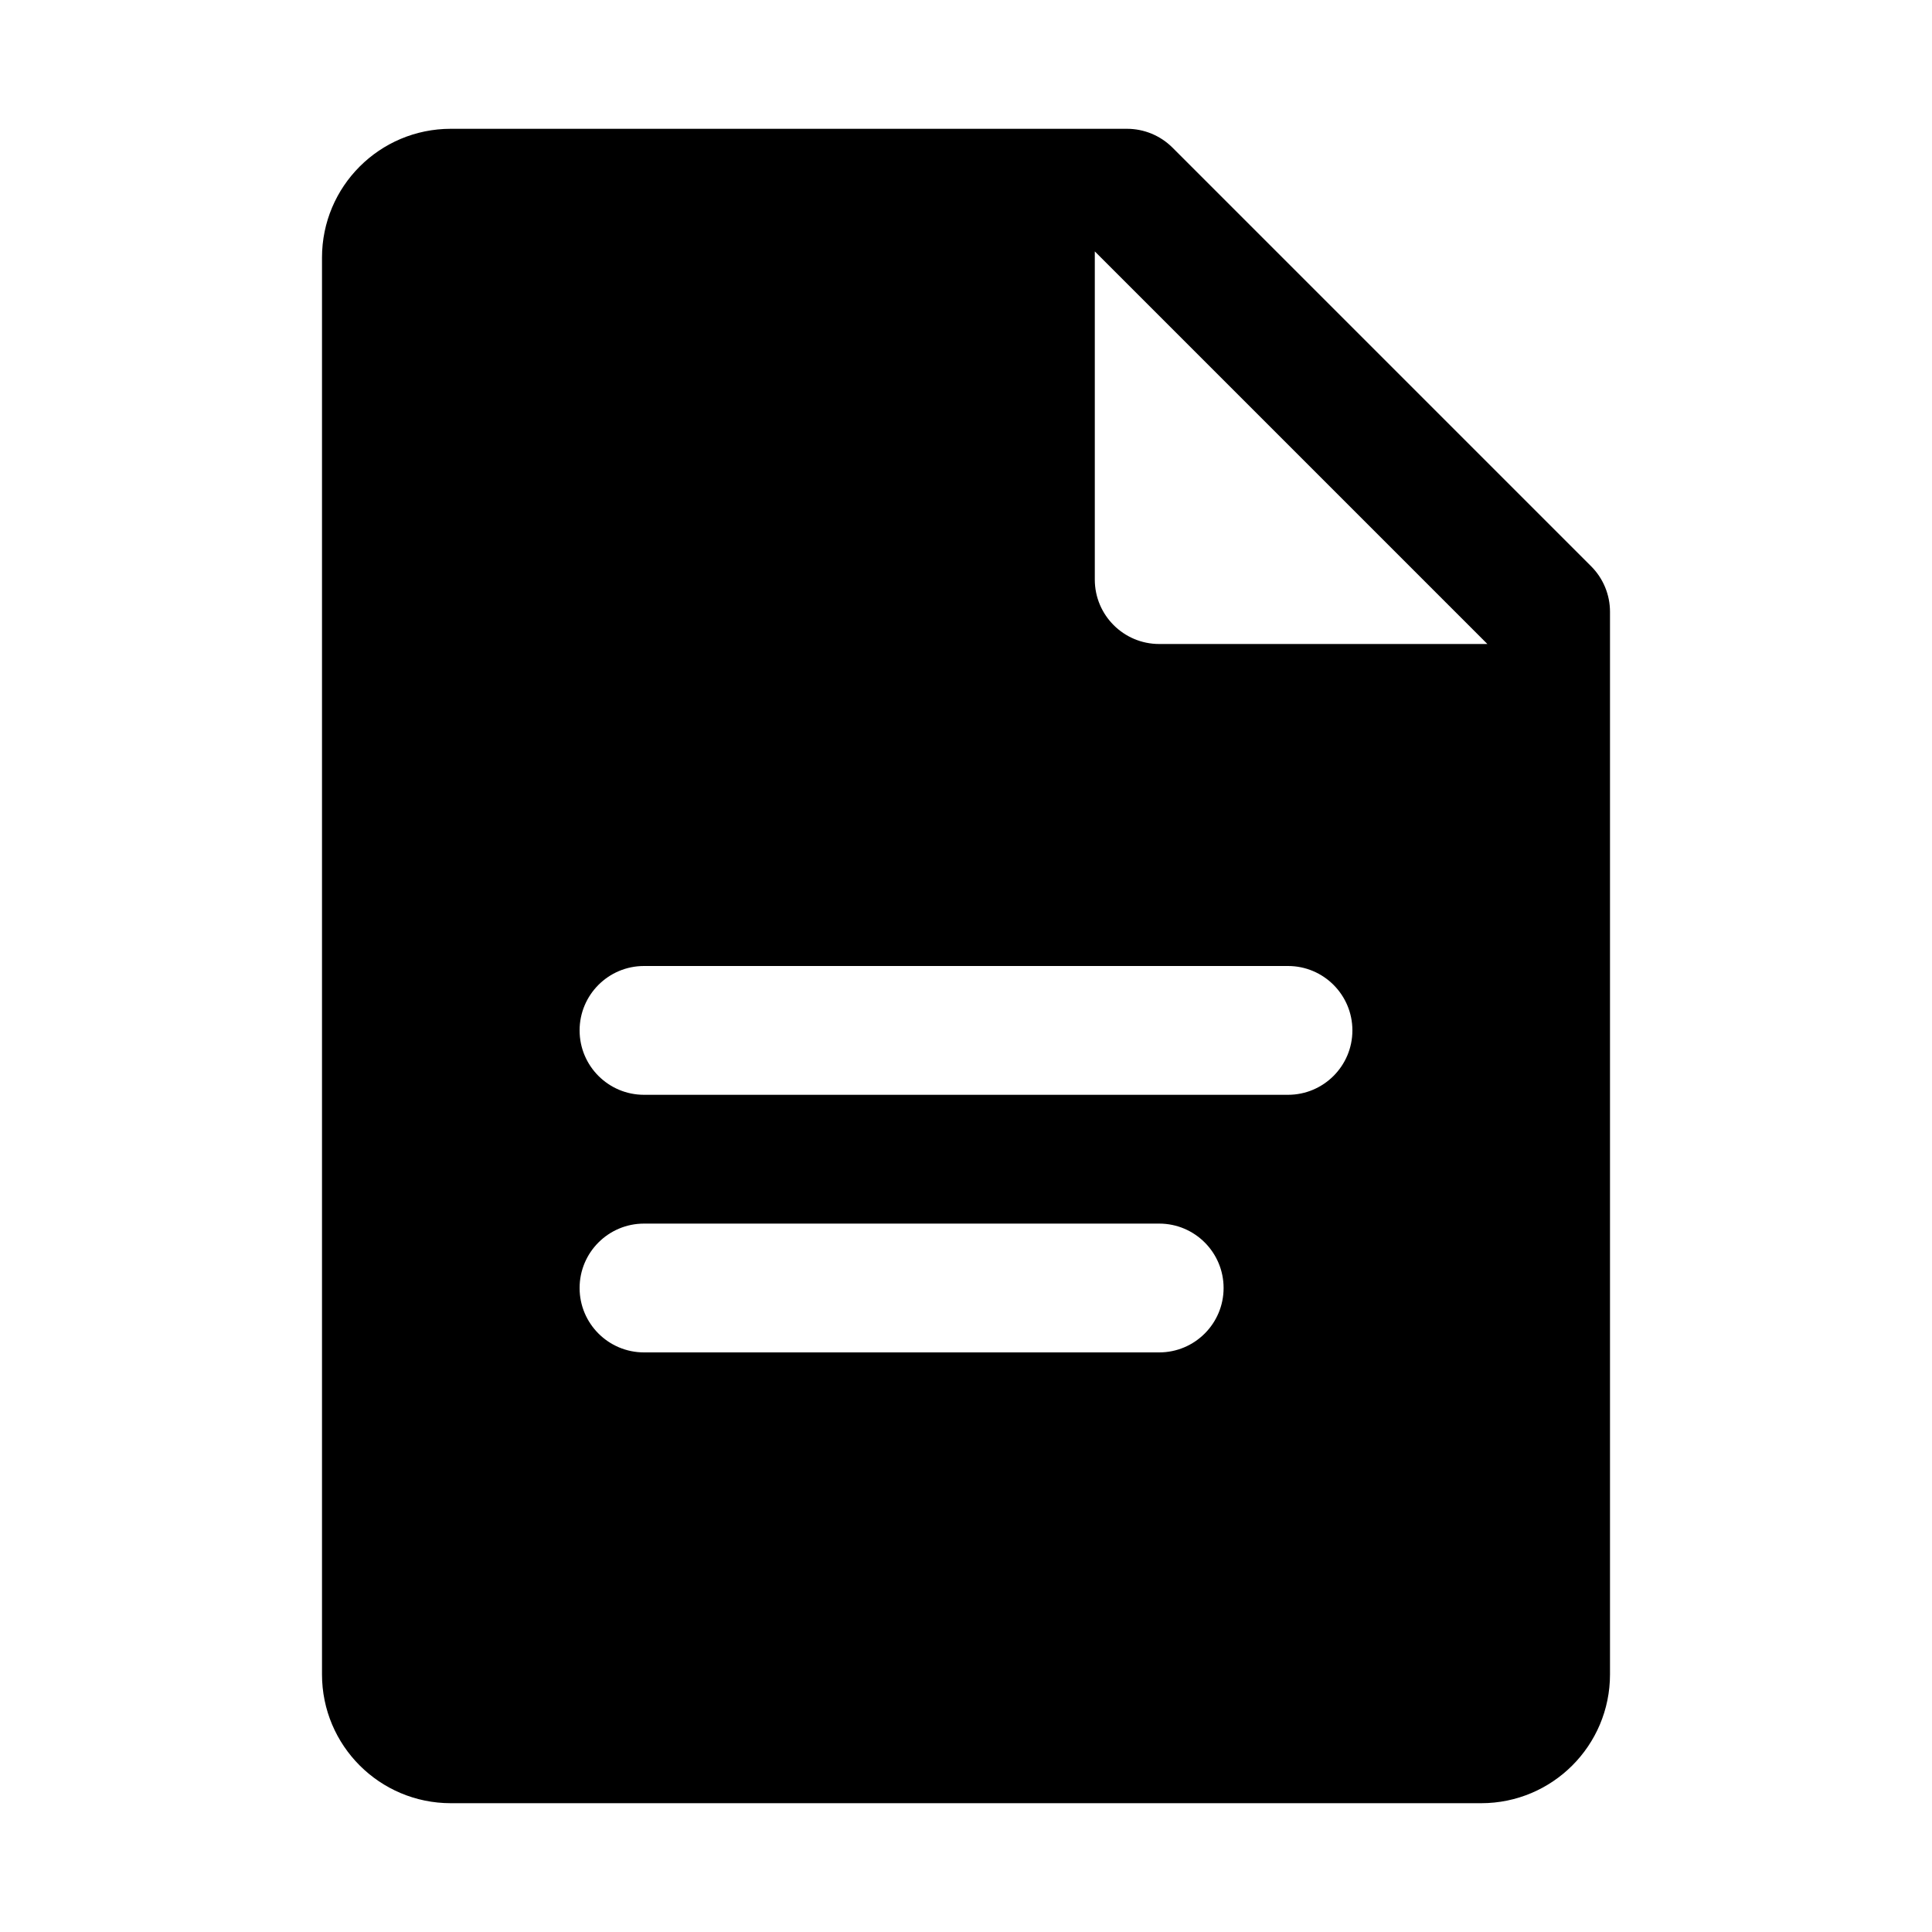
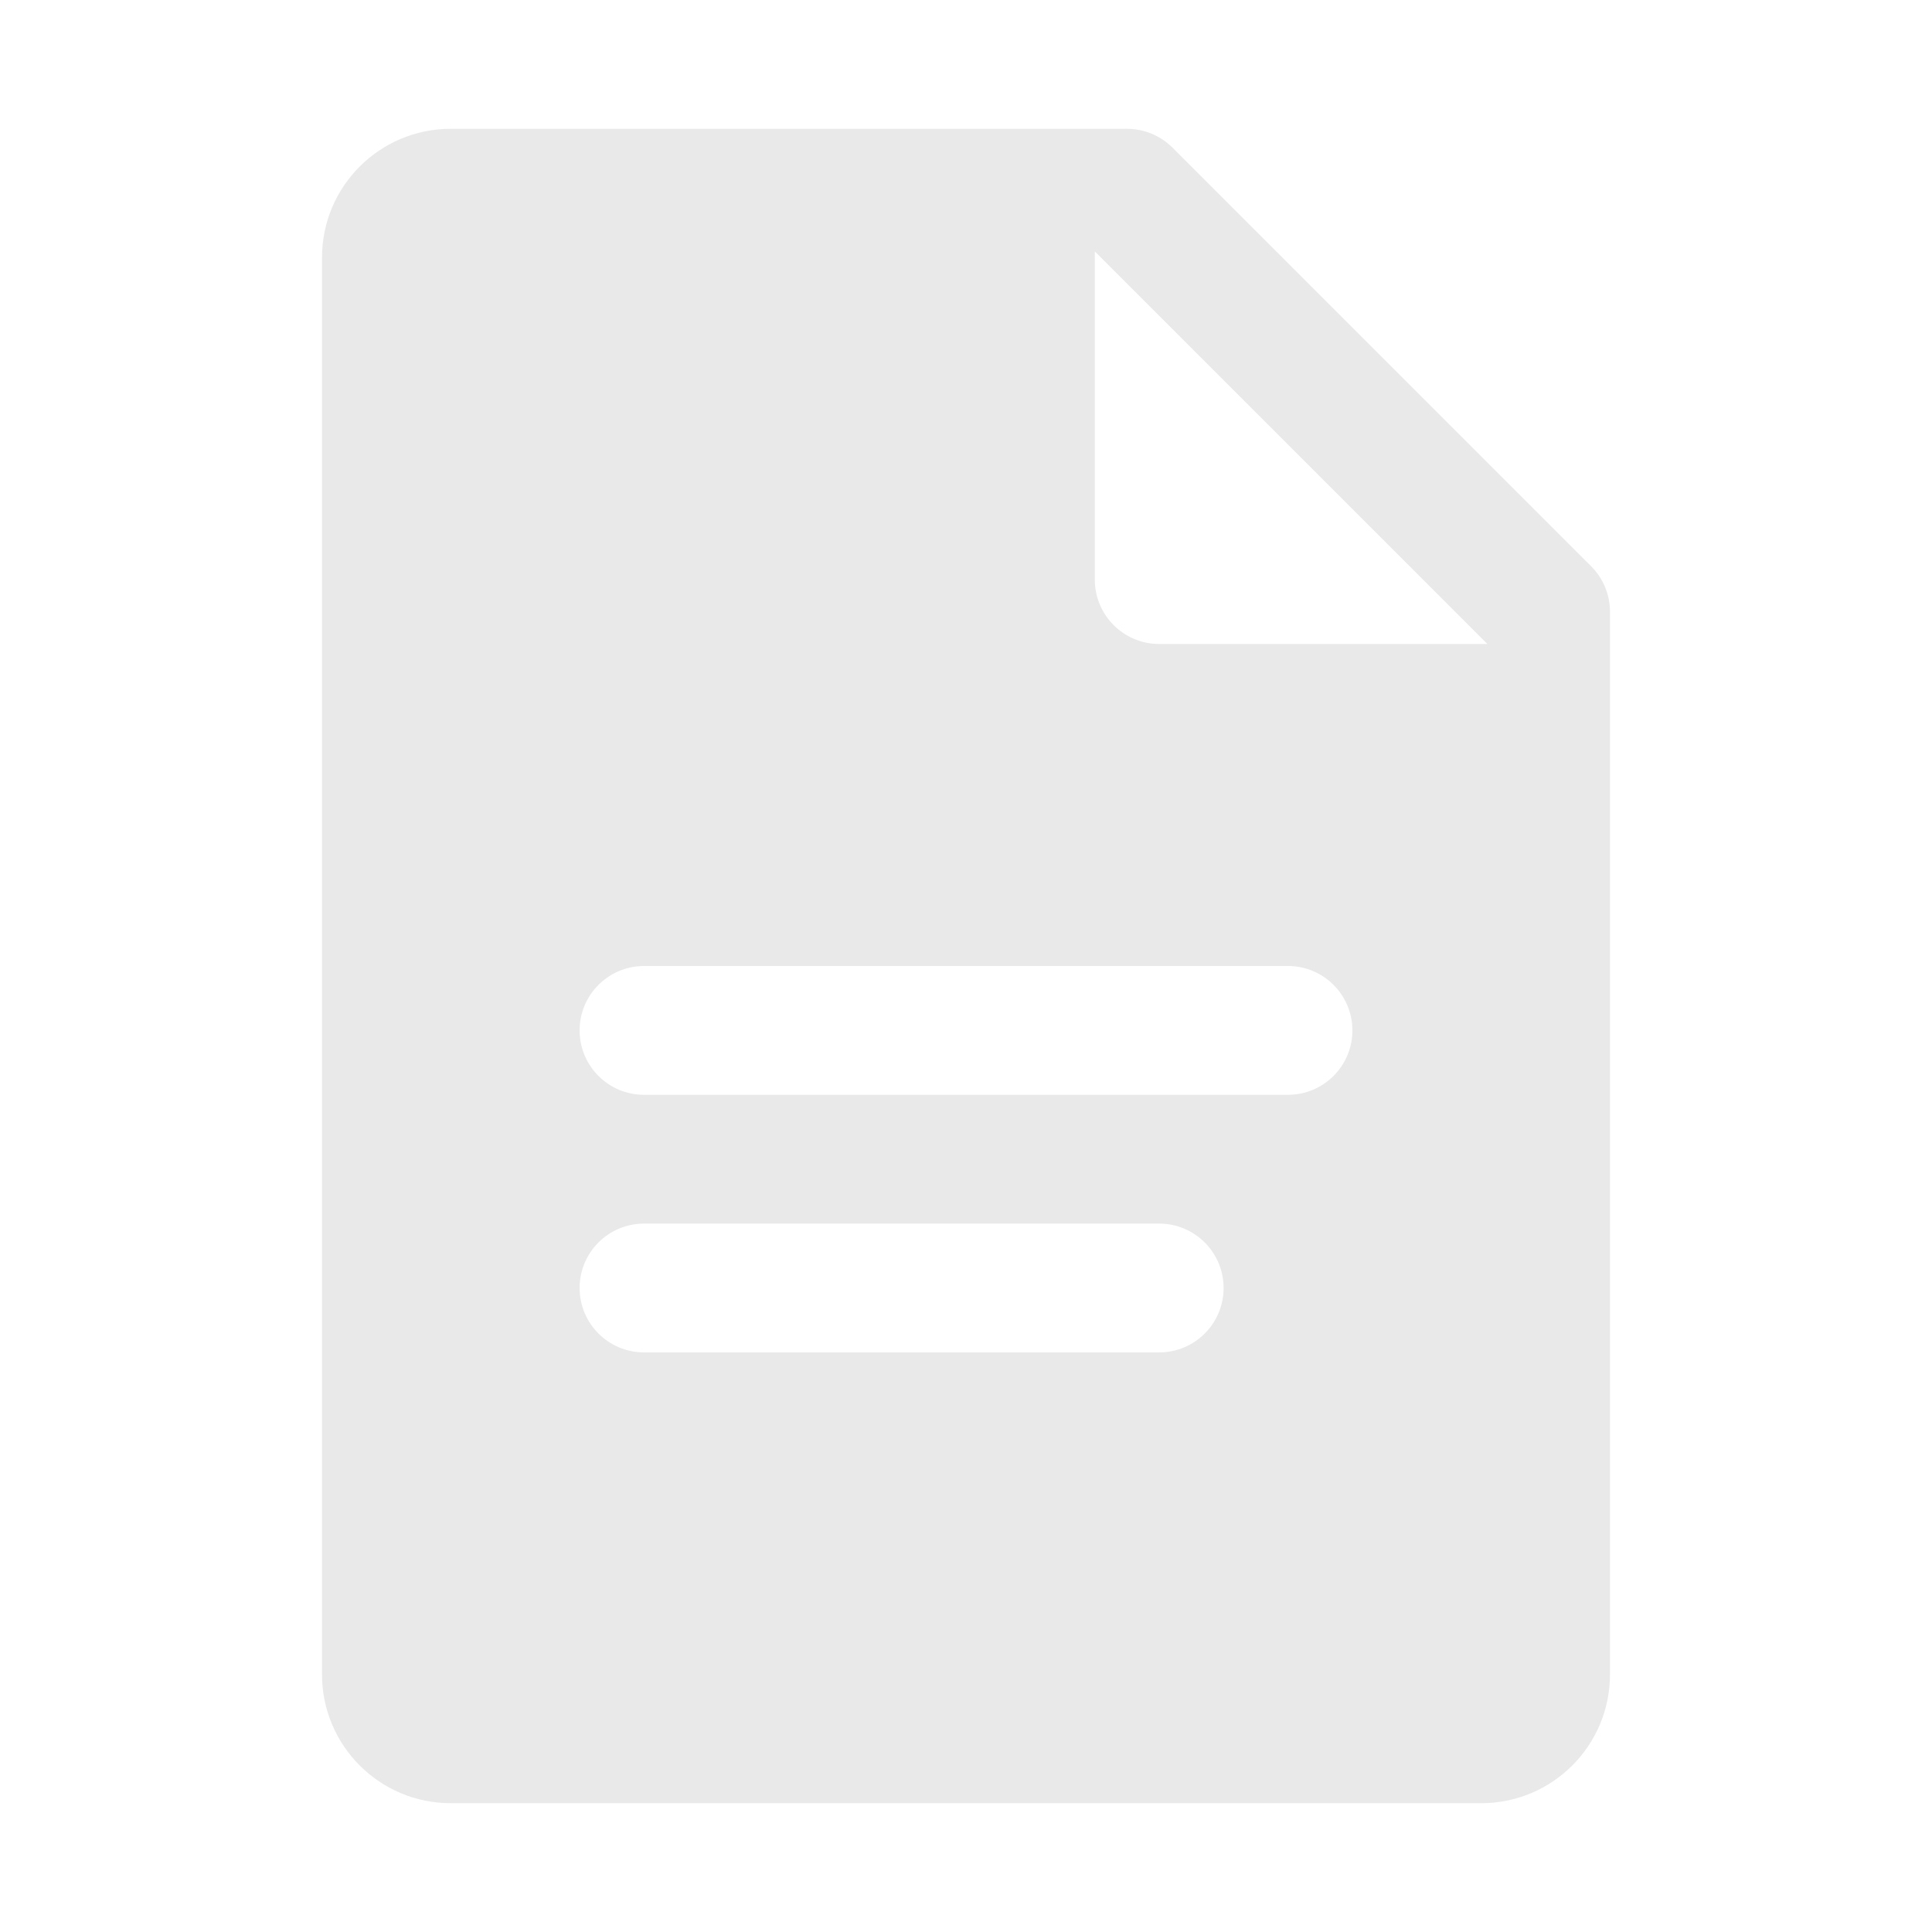
<svg xmlns="http://www.w3.org/2000/svg" viewBox="0 0 30 30" width="30px" height="30px">
-   <path d="M24.707,8.793l-6.5-6.5C18.019,2.105,17.765,2,17.5,2H7C5.895,2,5,2.895,5,4v22c0,1.105,0.895,2,2,2h16c1.105,0,2-0.895,2-2 V9.5C25,9.235,24.895,8.981,24.707,8.793z M18,21h-8c-0.552,0-1-0.448-1-1c0-0.552,0.448-1,1-1h8c0.552,0,1,0.448,1,1 C19,20.552,18.552,21,18,21z M20,17H10c-0.552,0-1-0.448-1-1c0-0.552,0.448-1,1-1h10c0.552,0,1,0.448,1,1C21,16.552,20.552,17,20,17 z M18,10c-0.552,0-1-0.448-1-1V3.904L23.096,10H18z" />
+   <path fill="#e9e9e9" d="M24.707,8.793l-6.5-6.5C18.019,2.105,17.765,2,17.5,2H7C5.895,2,5,2.895,5,4v22c0,1.105,0.895,2,2,2h16c1.105,0,2-0.895,2-2 V9.5C25,9.235,24.895,8.981,24.707,8.793z M18,21h-8c-0.552,0-1-0.448-1-1c0-0.552,0.448-1,1-1h8c0.552,0,1,0.448,1,1 C19,20.552,18.552,21,18,21z M20,17H10c-0.552,0-1-0.448-1-1c0-0.552,0.448-1,1-1h10c0.552,0,1,0.448,1,1C21,16.552,20.552,17,20,17 z M18,10c-0.552,0-1-0.448-1-1V3.904L23.096,10H18z" />
</svg>
